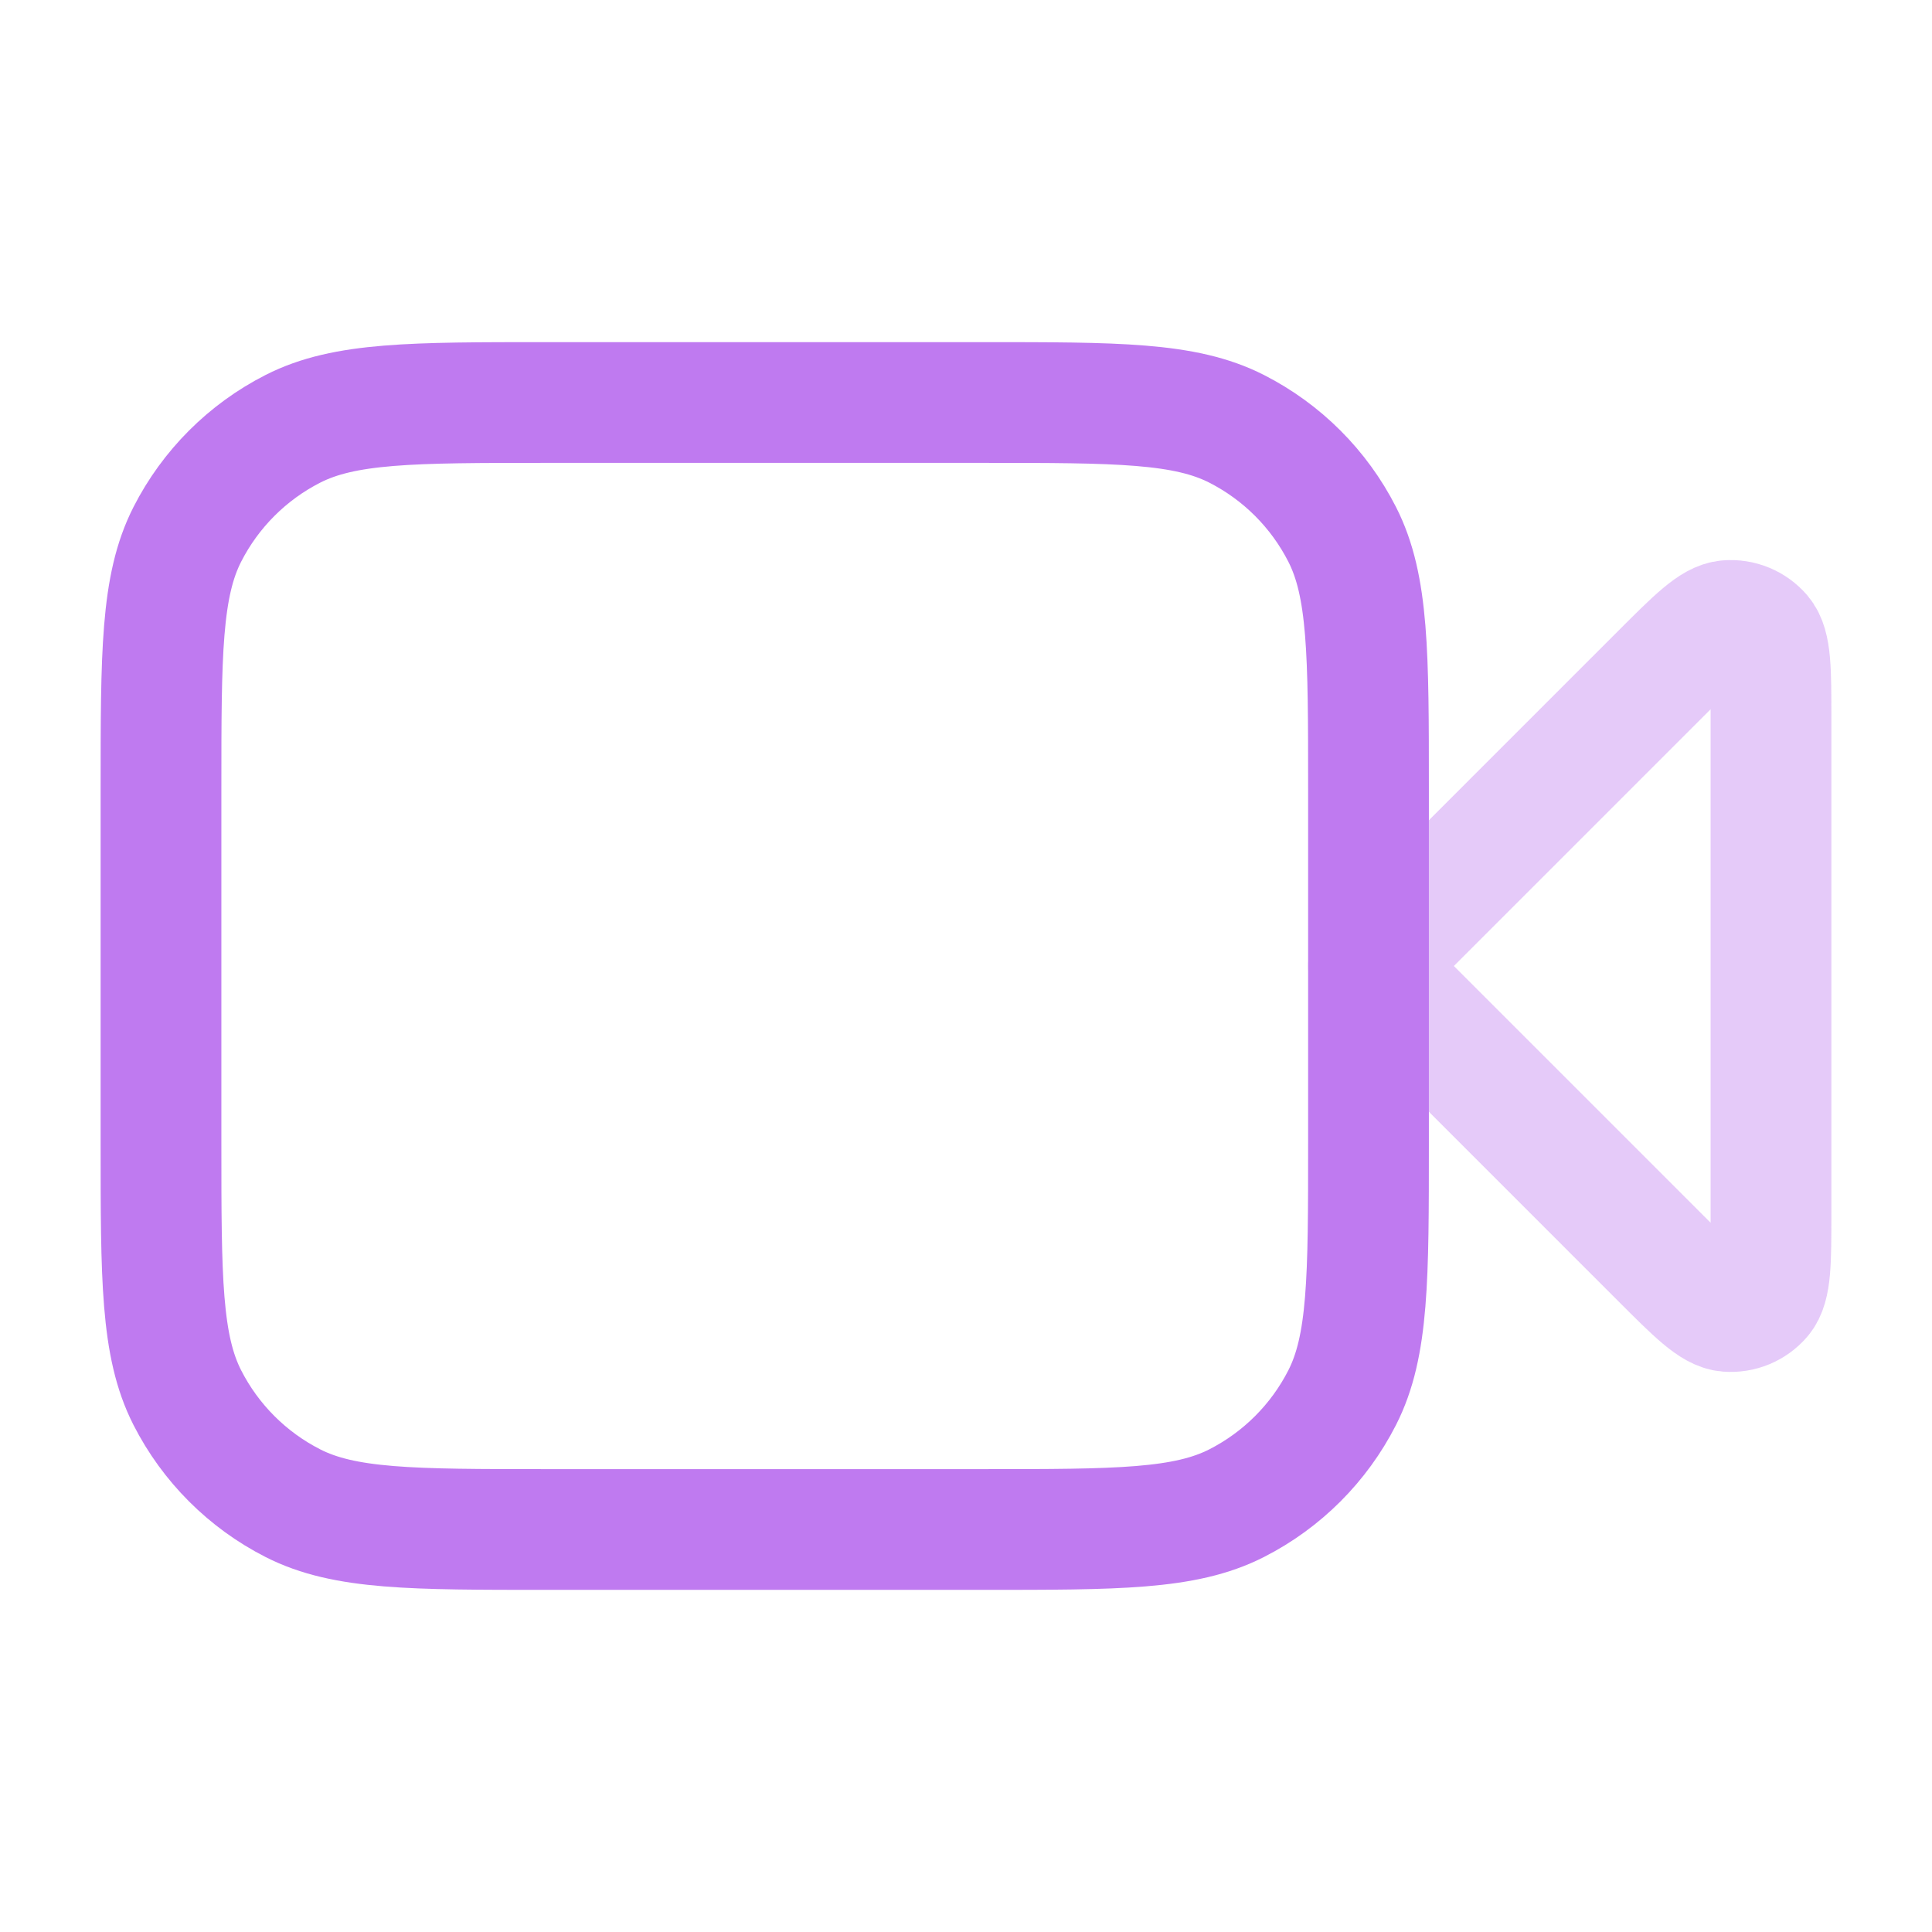
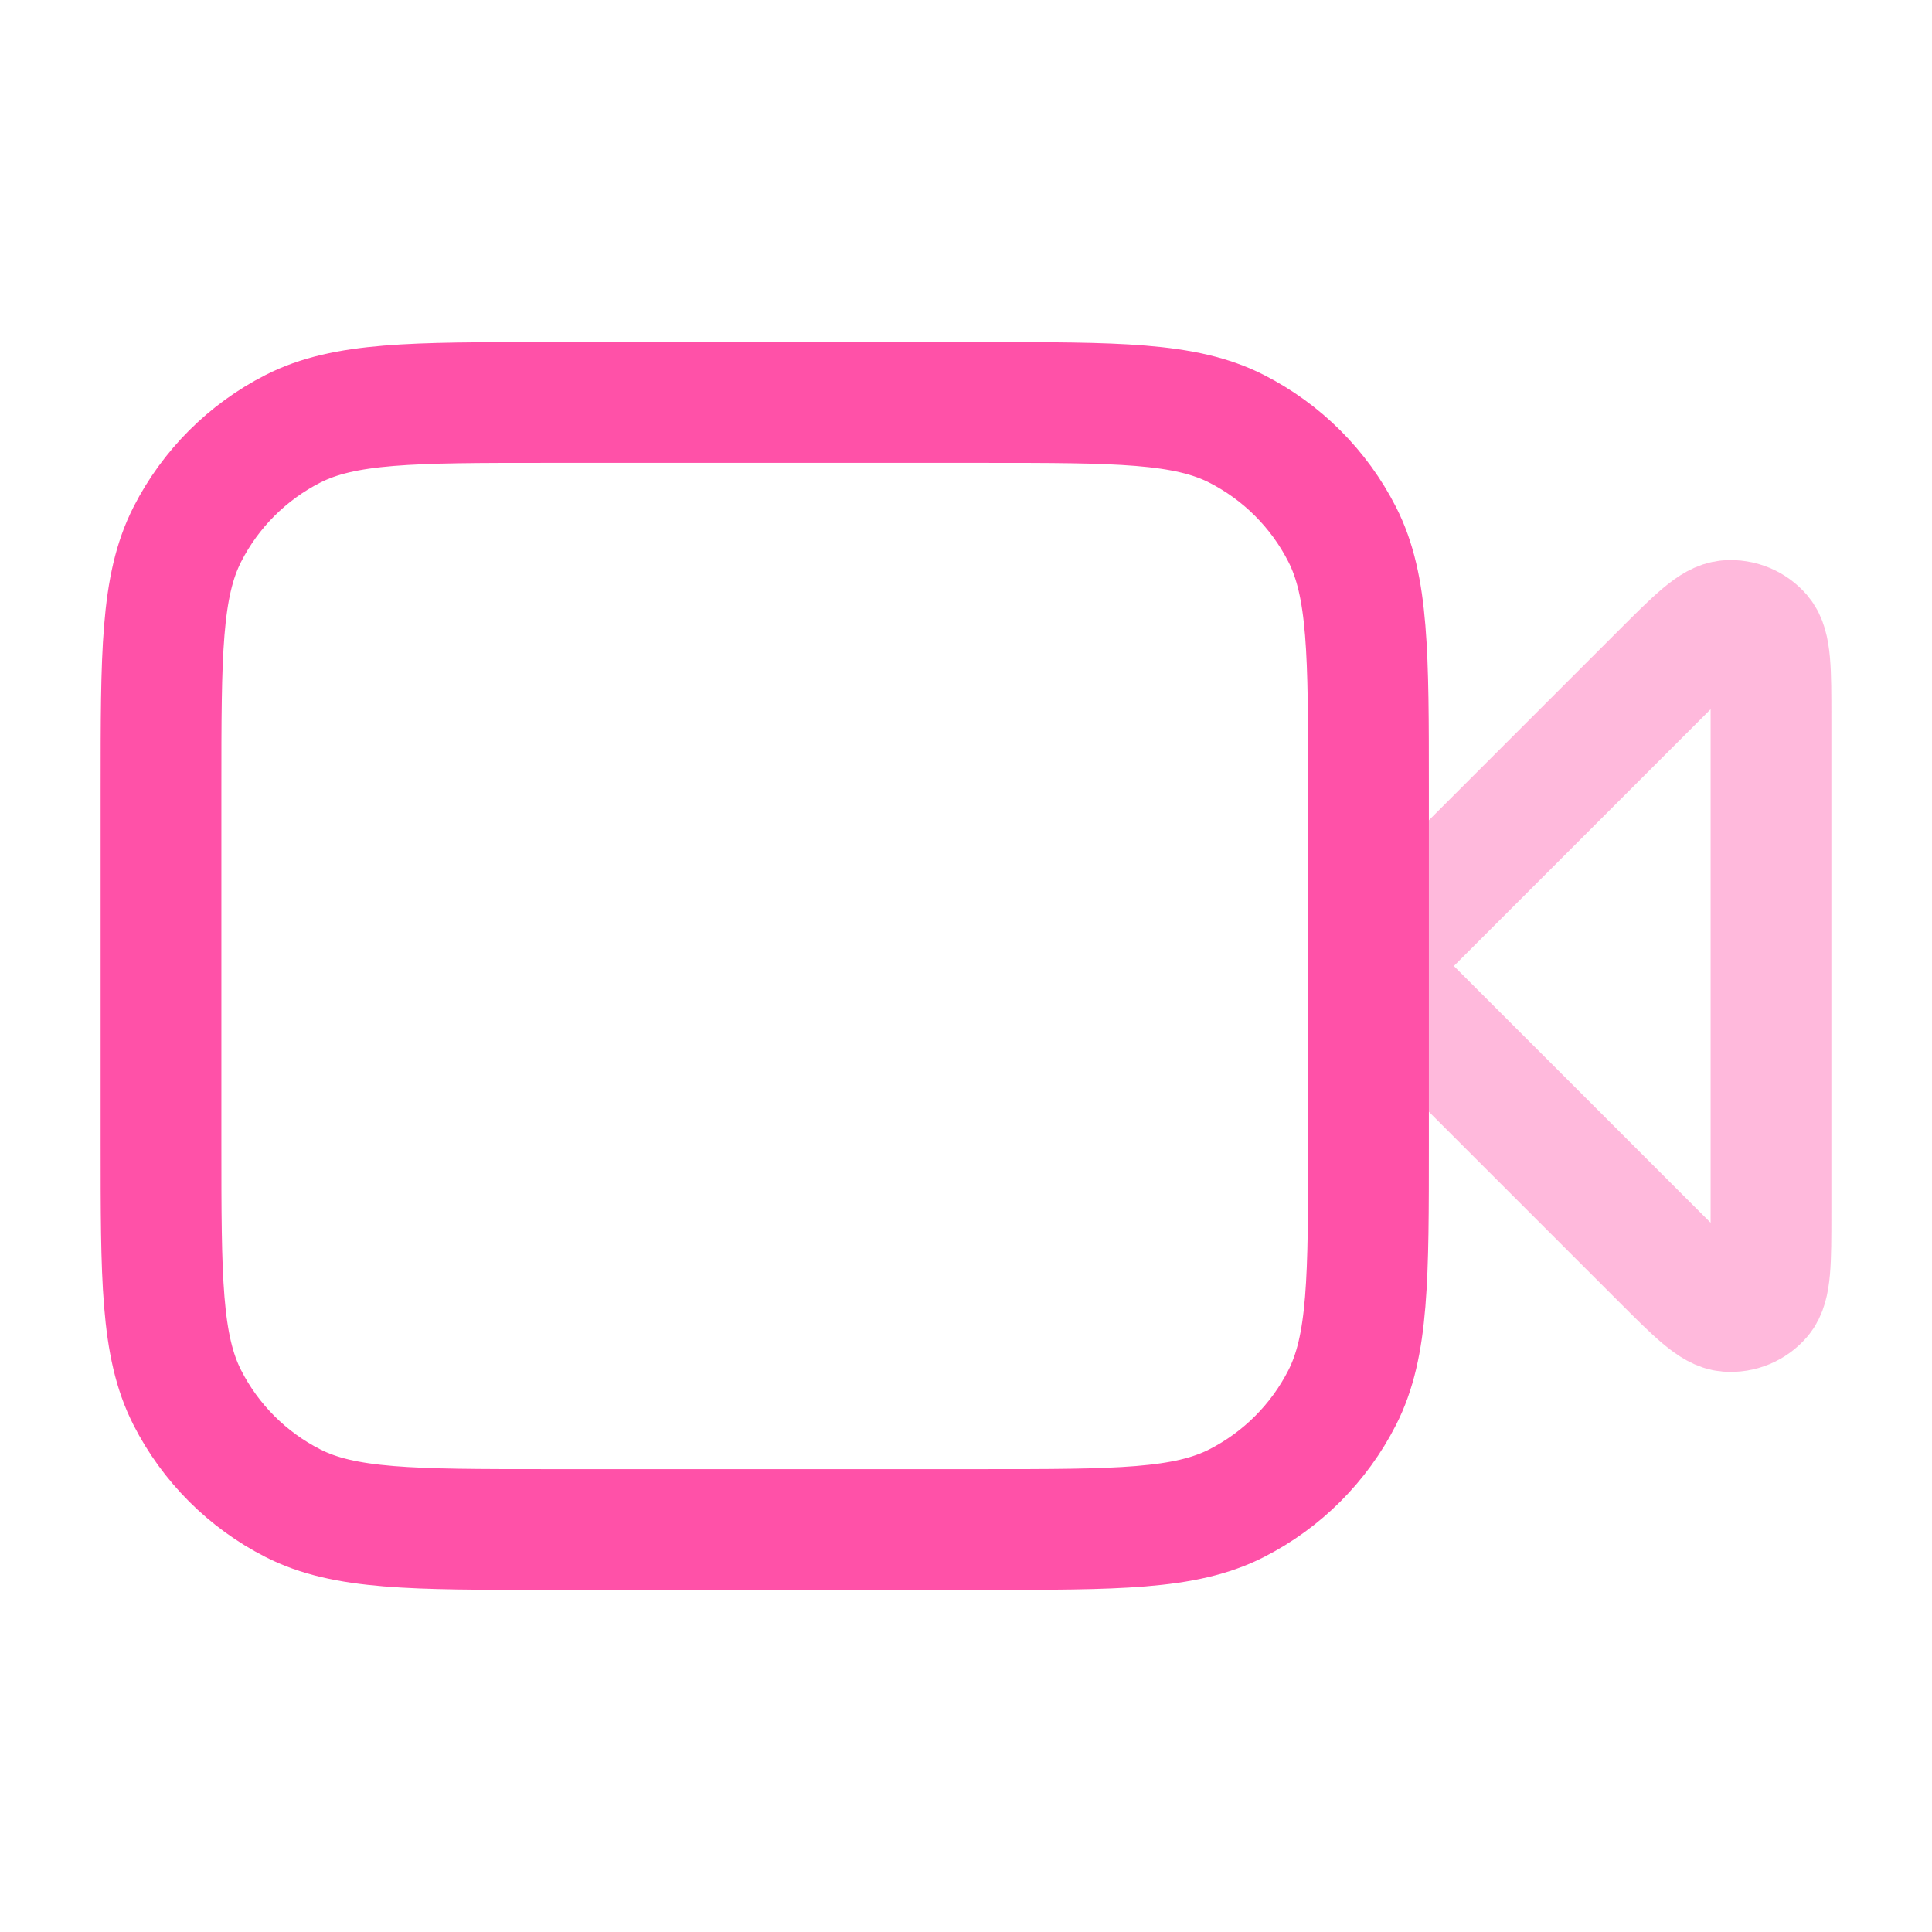
<svg xmlns="http://www.w3.org/2000/svg" width="24" height="24" fill="none">
-   <path opacity=".4" d="M22 8.931c0-.606 0-.908-.12-1.049a.5.5 0 0 0-.42-.173c-.183.014-.397.228-.826.657L17 12l3.634 3.634c.429.429.643.643.827.657a.5.5 0 0 0 .42-.174c.119-.14.119-.443.119-1.048V8.93Z" stroke="#BF7AF0" stroke-width="1.5" stroke-linecap="round" stroke-linejoin="round" />
-   <path d="M2 9.8c0-1.68 0-2.52.327-3.162a3 3 0 0 1 1.311-1.311C4.28 5 5.12 5 6.8 5h5.4c1.68 0 2.52 0 3.162.327a3 3 0 0 1 1.311 1.311C17 7.28 17 8.12 17 9.8v4.4c0 1.68 0 2.52-.327 3.162a3 3 0 0 1-1.311 1.311C14.72 19 13.88 19 12.2 19H6.8c-1.68 0-2.52 0-3.162-.327a3 3 0 0 1-1.311-1.311C2 16.72 2 15.88 2 14.2V9.8Z" stroke="#BF7AF0" stroke-width="1.5" stroke-linecap="round" stroke-linejoin="round" />
+   <path opacity=".4" d="M22 8.931c0-.606 0-.908-.12-1.049a.5.5 0 0 0-.42-.173c-.183.014-.397.228-.826.657L17 12l3.634 3.634c.429.429.643.643.827.657a.5.5 0 0 0 .42-.174c.119-.14.119-.443.119-1.048V8.93Z" stroke="#FF51A8" stroke-width="1.5" stroke-linecap="round" stroke-linejoin="round" />
+   <path d="M2 9.8c0-1.68 0-2.52.327-3.162a3 3 0 0 1 1.311-1.311C4.28 5 5.12 5 6.8 5h5.4c1.68 0 2.52 0 3.162.327a3 3 0 0 1 1.311 1.311C17 7.28 17 8.12 17 9.8v4.4c0 1.68 0 2.52-.327 3.162a3 3 0 0 1-1.311 1.311C14.72 19 13.88 19 12.2 19H6.8c-1.68 0-2.52 0-3.162-.327a3 3 0 0 1-1.311-1.311C2 16.72 2 15.88 2 14.2V9.8Z" stroke="#FF51A8" stroke-width="1.5" stroke-linecap="round" stroke-linejoin="round" />
</svg>
